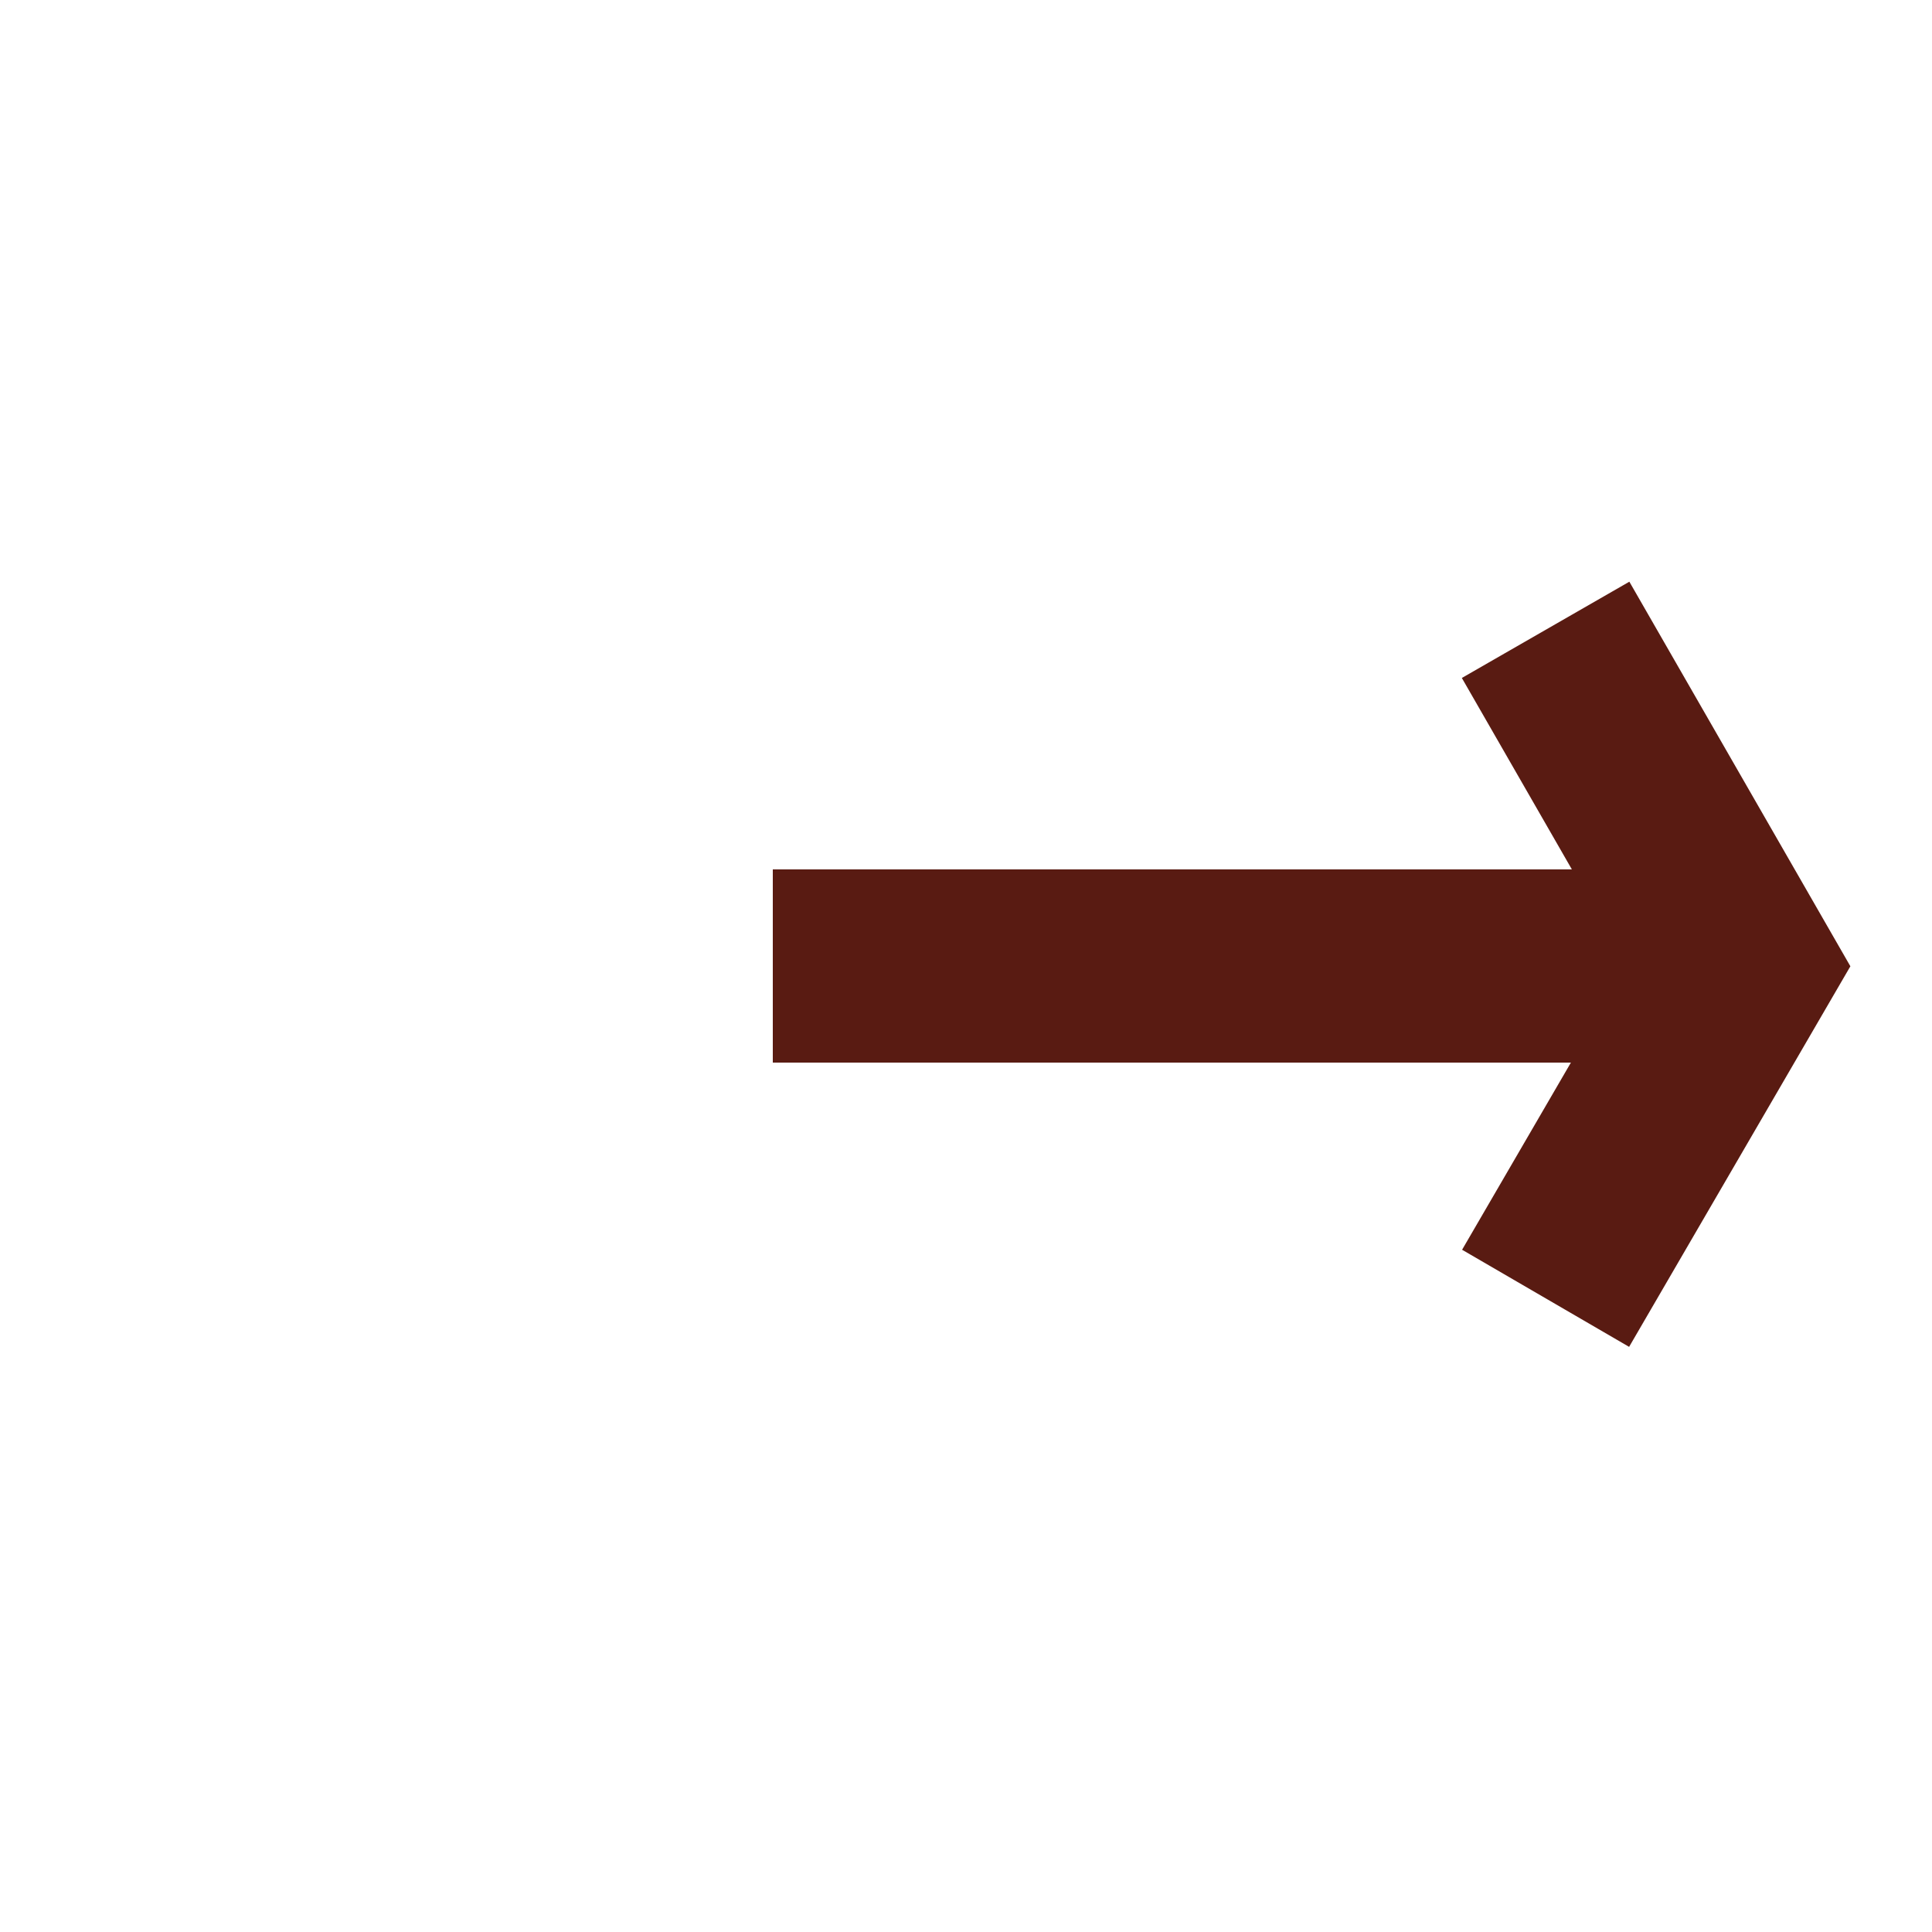
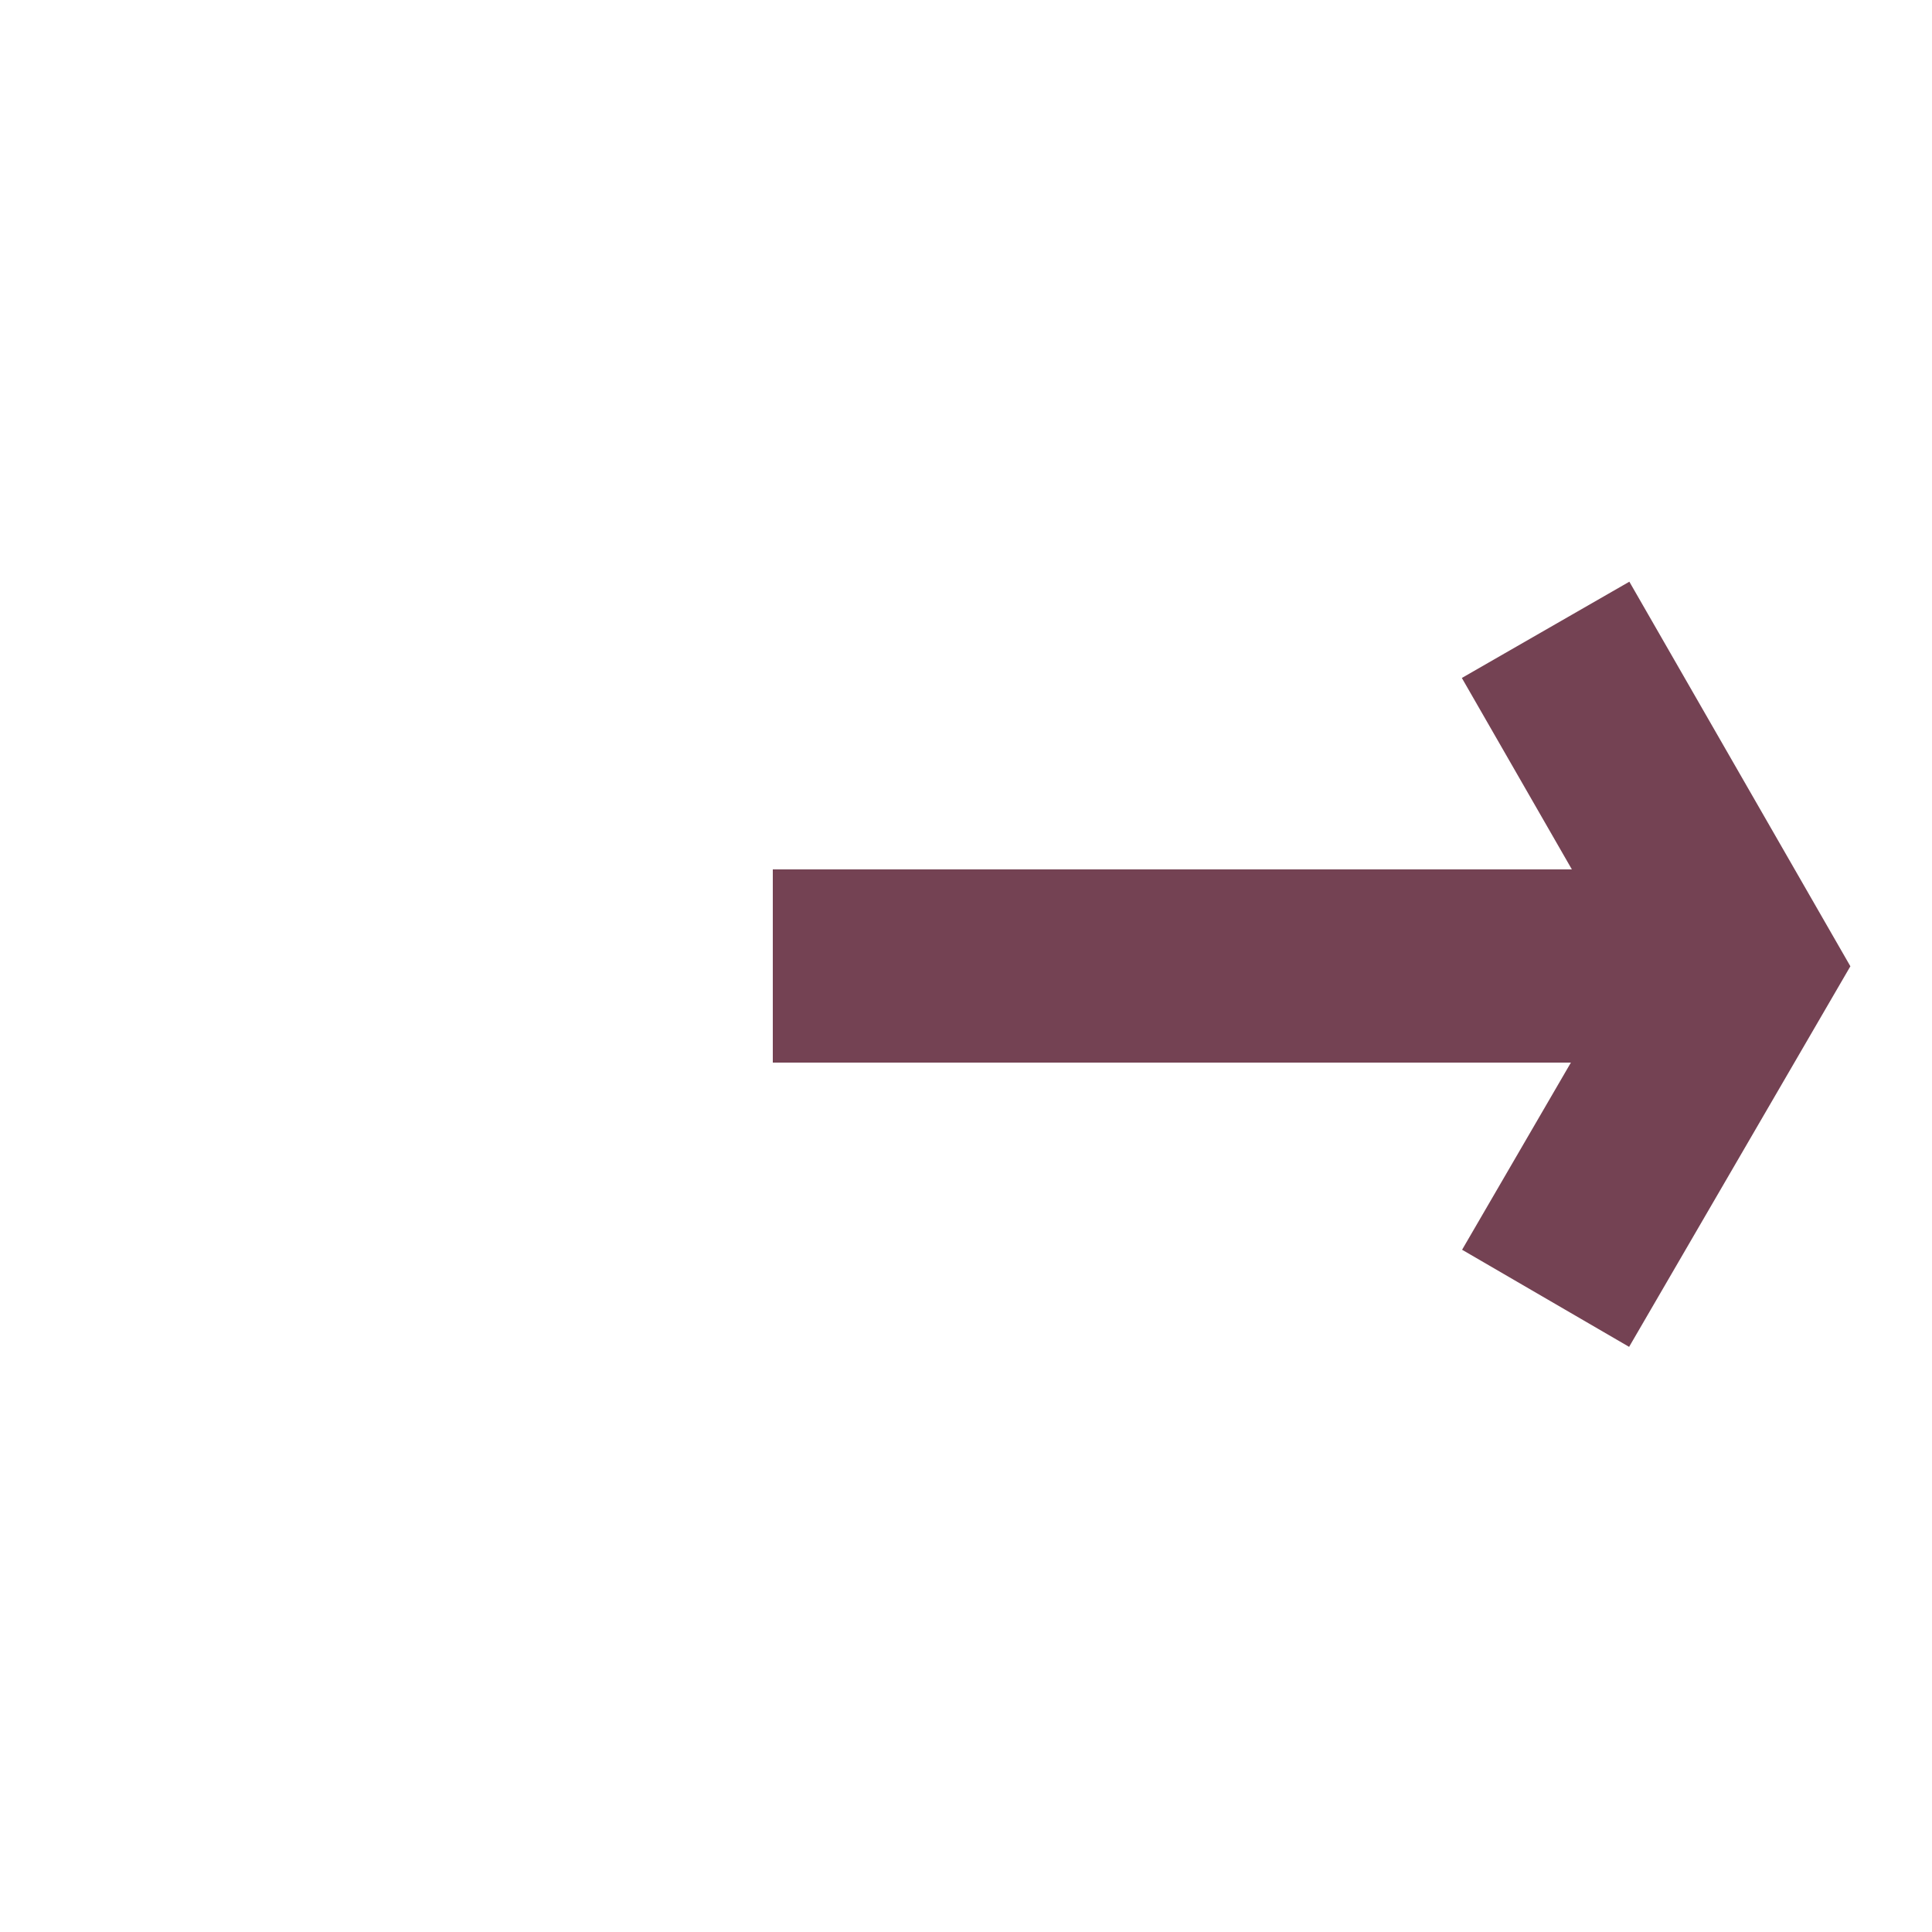
<svg xmlns="http://www.w3.org/2000/svg" viewBox="0 0 5 5" stroke-width="0.5">
-   <polyline points="4 3.36 4.5 2.5 4 1.63 4.5 2.5" stroke="#591B12" />
-   <line x1="2" y1="2.5" x2="4.5" y2="2.5" stroke="#591B12" />
+   <polyline points="4 3.36 4.5 2.5 4 1.63 4.5 2.5" stroke="#744253" />
+   <line x1="2" y1="2.5" x2="4.5" y2="2.5" stroke="#744253" />
</svg>
